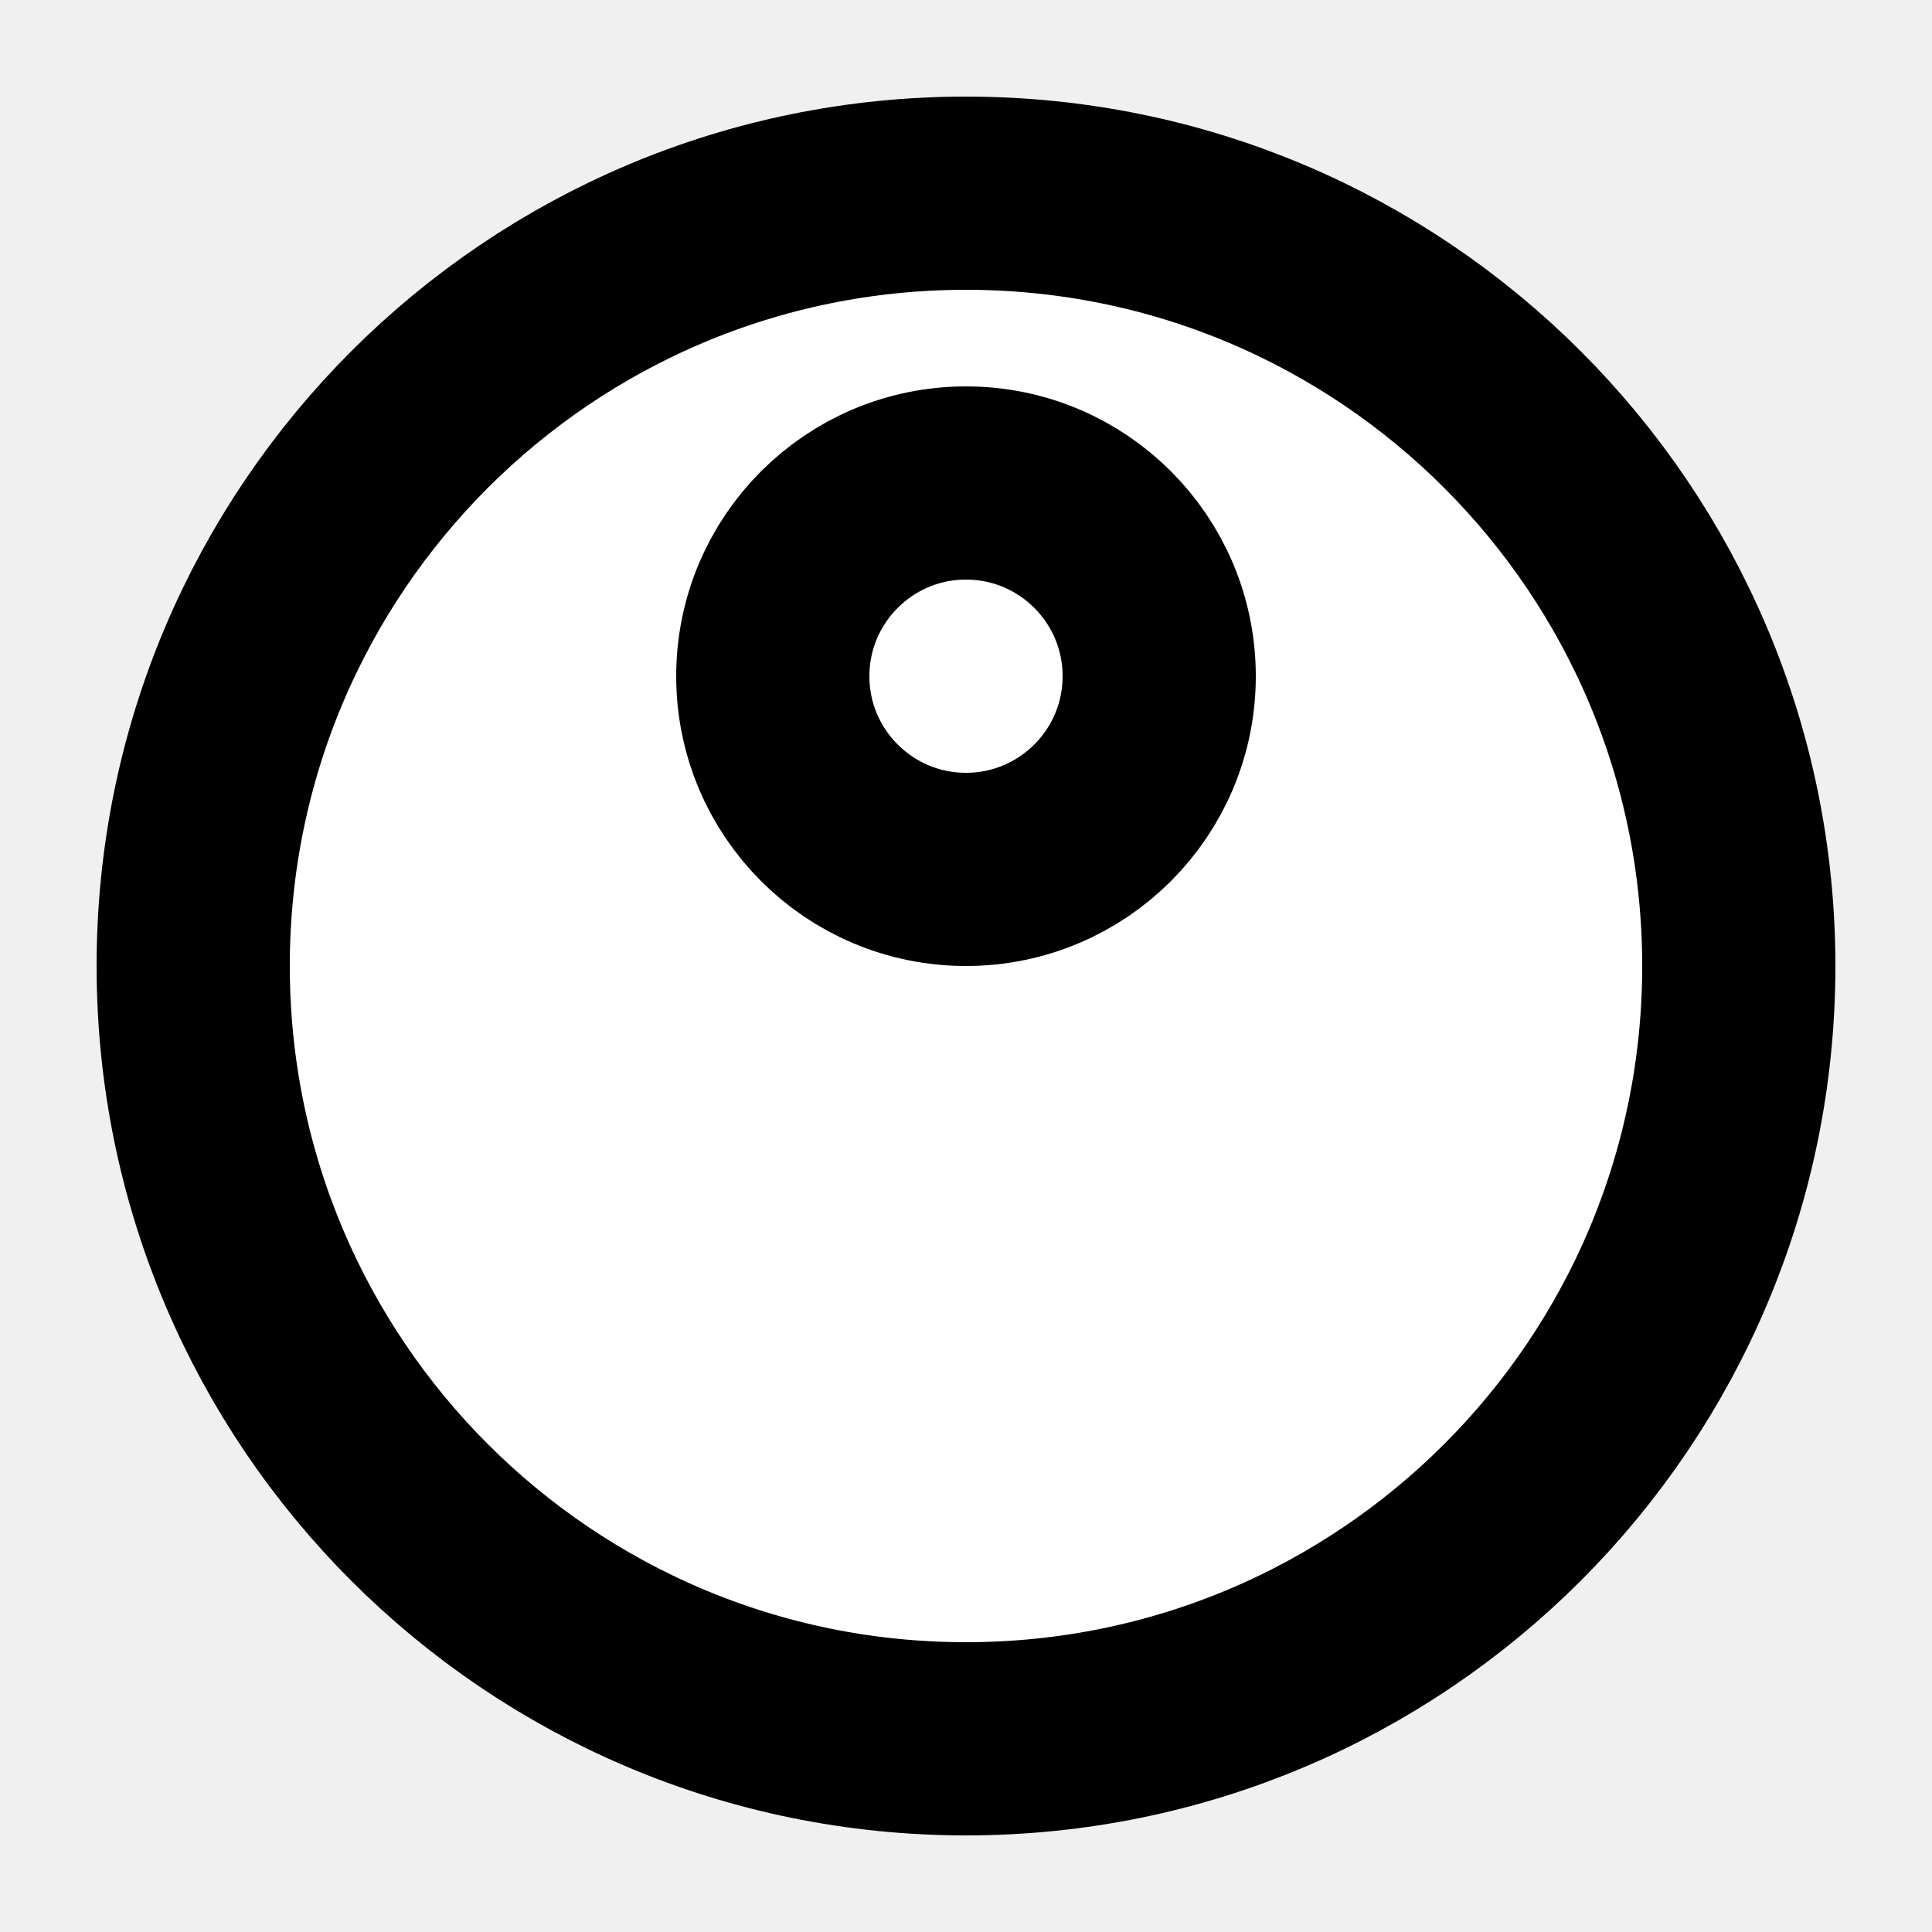
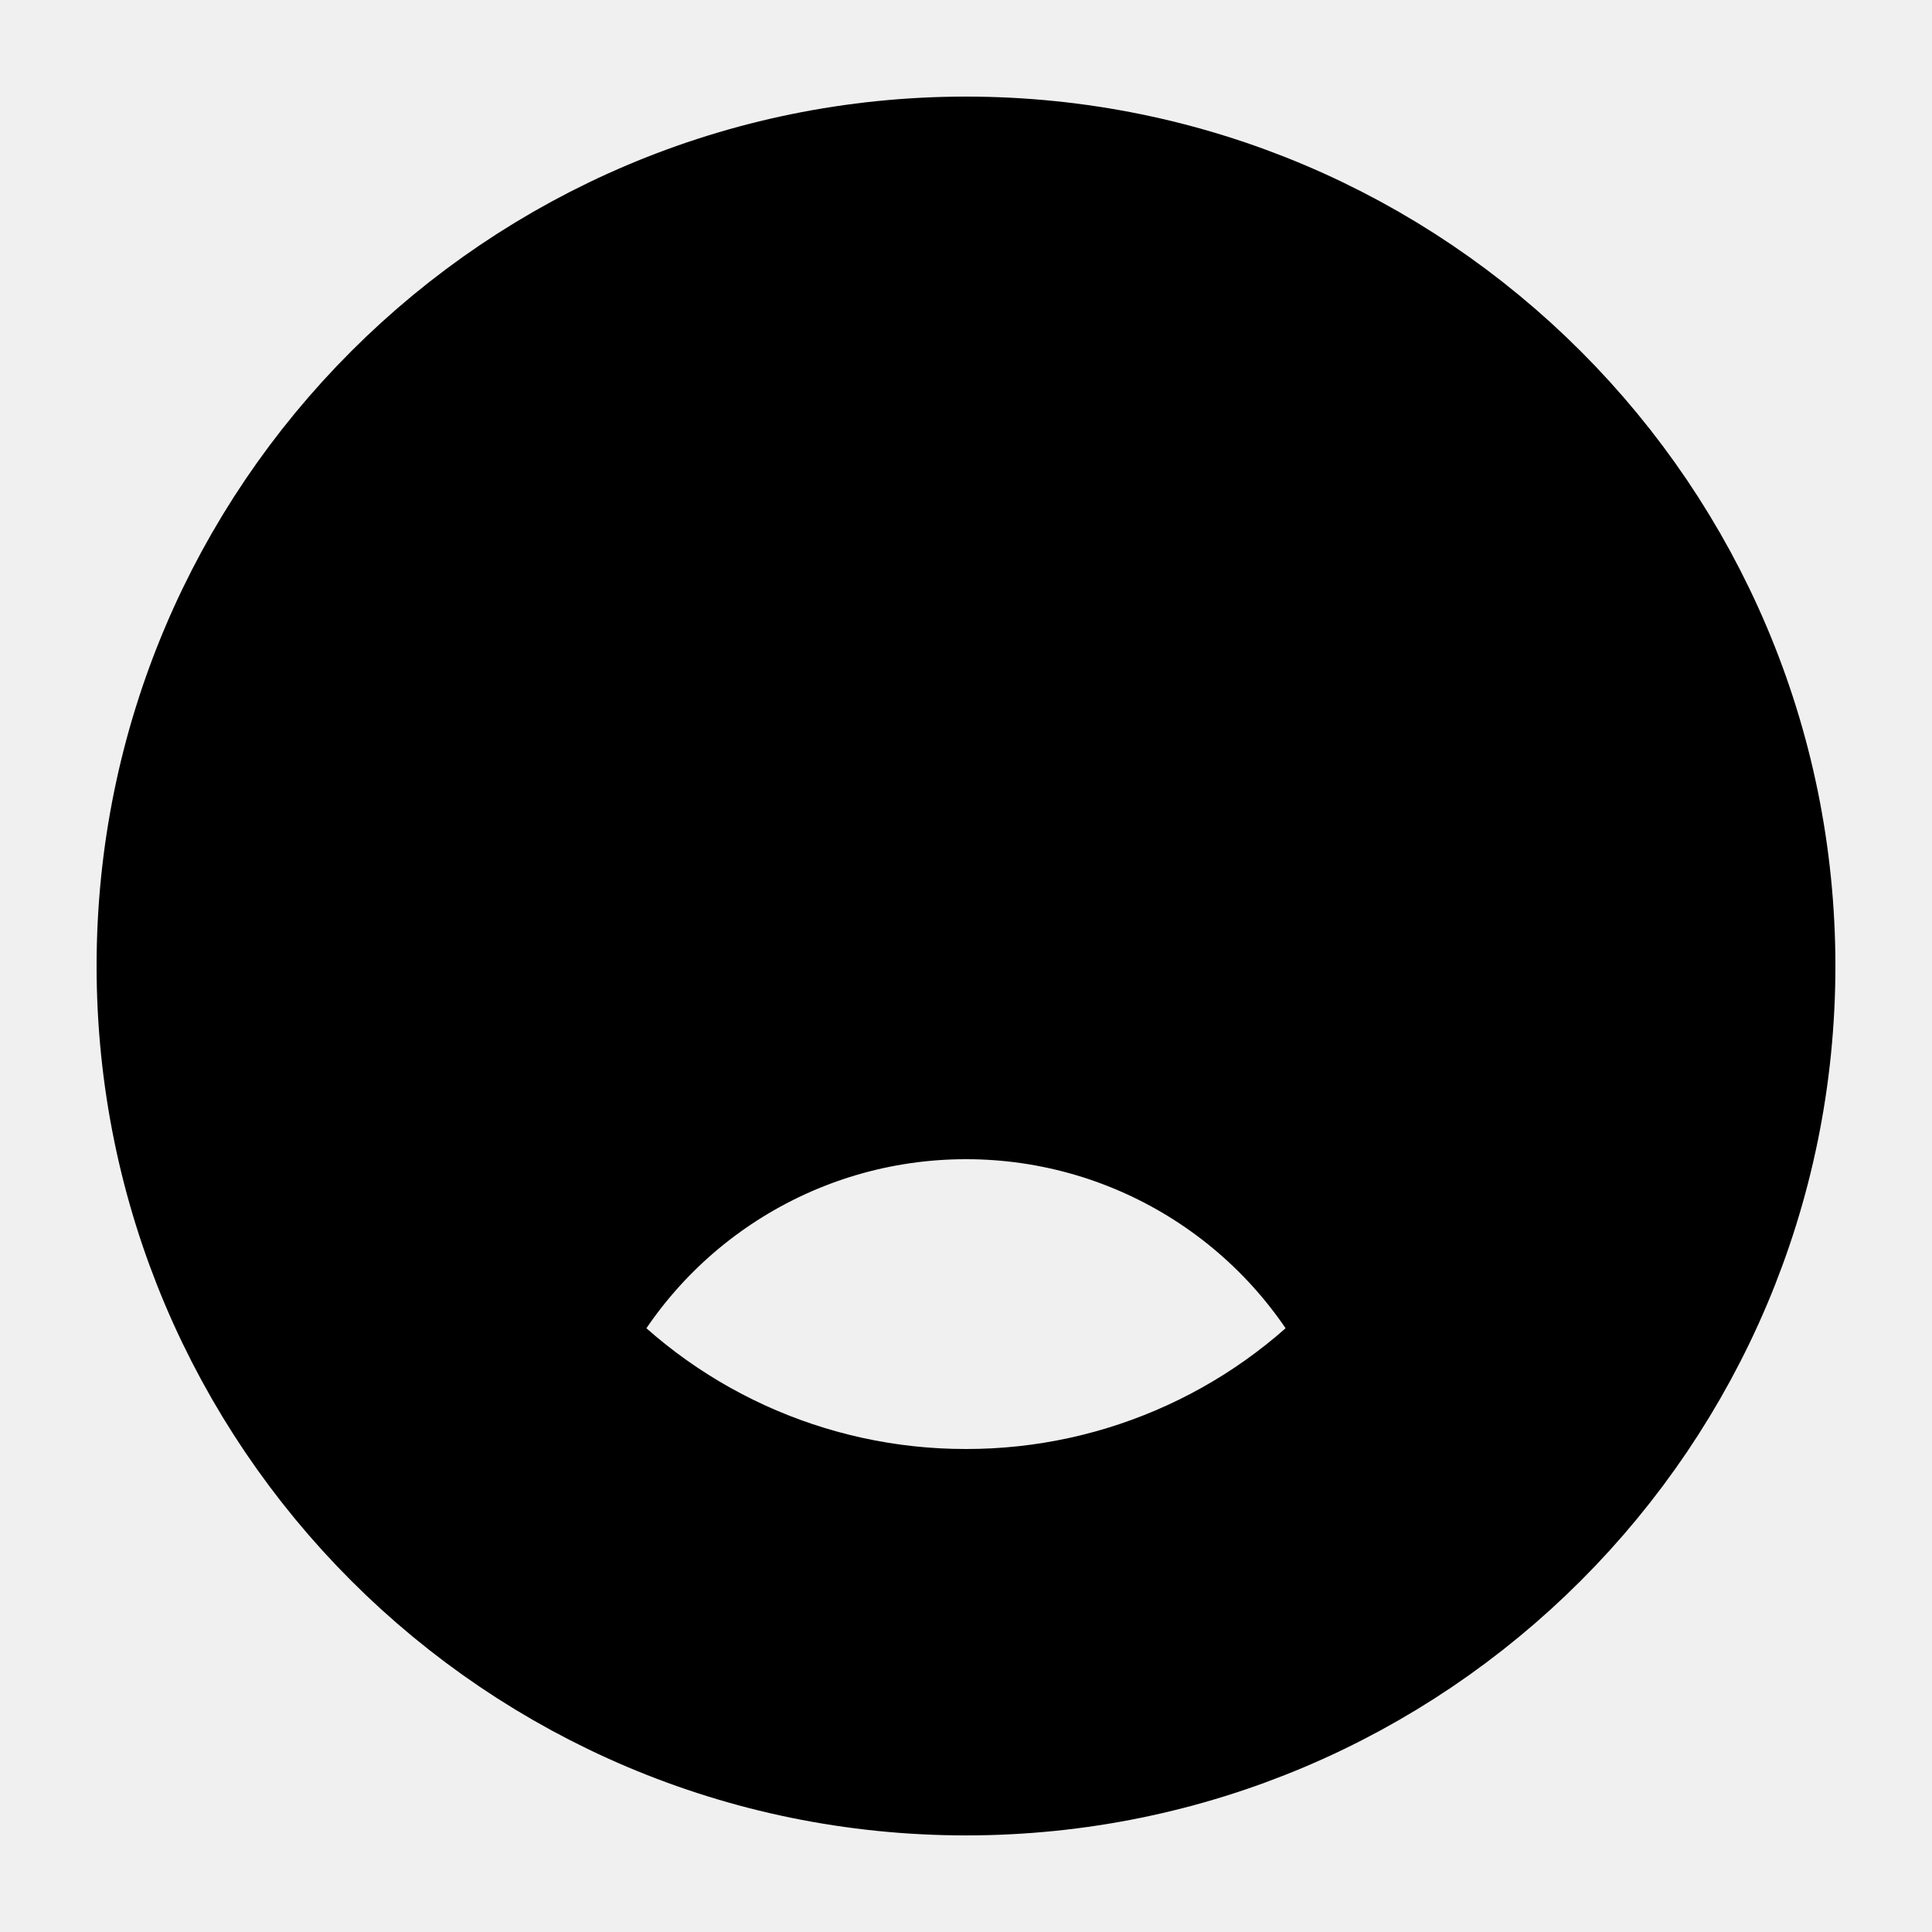
- <svg xmlns="http://www.w3.org/2000/svg" class="h-16 w-16" viewBox="0 0 20 20" fill="white" stroke="currentColor">
-   <path stroke-linecap="round" stroke-linejoin="round" stroke-width="2" d="M18 10a8 8 0 11-16 0 8 8 0 0116 0zm-6-3a2 2 0 11-4 0 2 2 0 014 0zm-2 " />
+ <svg xmlns="http://www.w3.org/2000/svg" class="h-16 w-16" viewBox="0 0 20 20" fill="black" stroke="currentColor">
+   <path stroke-linecap="round" stroke-linejoin="round" stroke-width="2" d="M18 10a8 8 0 11-16 0 8 8 0 0116 0zm-6-3a2 2 0 11-4 0 2 2 0 014 0zm-2 4a5 5 0 00-4.546 2.916A5.986 5.986 0 0010 16a5.986 5.986 0 004.546-2.084A5 5 0 0010 11z" />
</svg>
